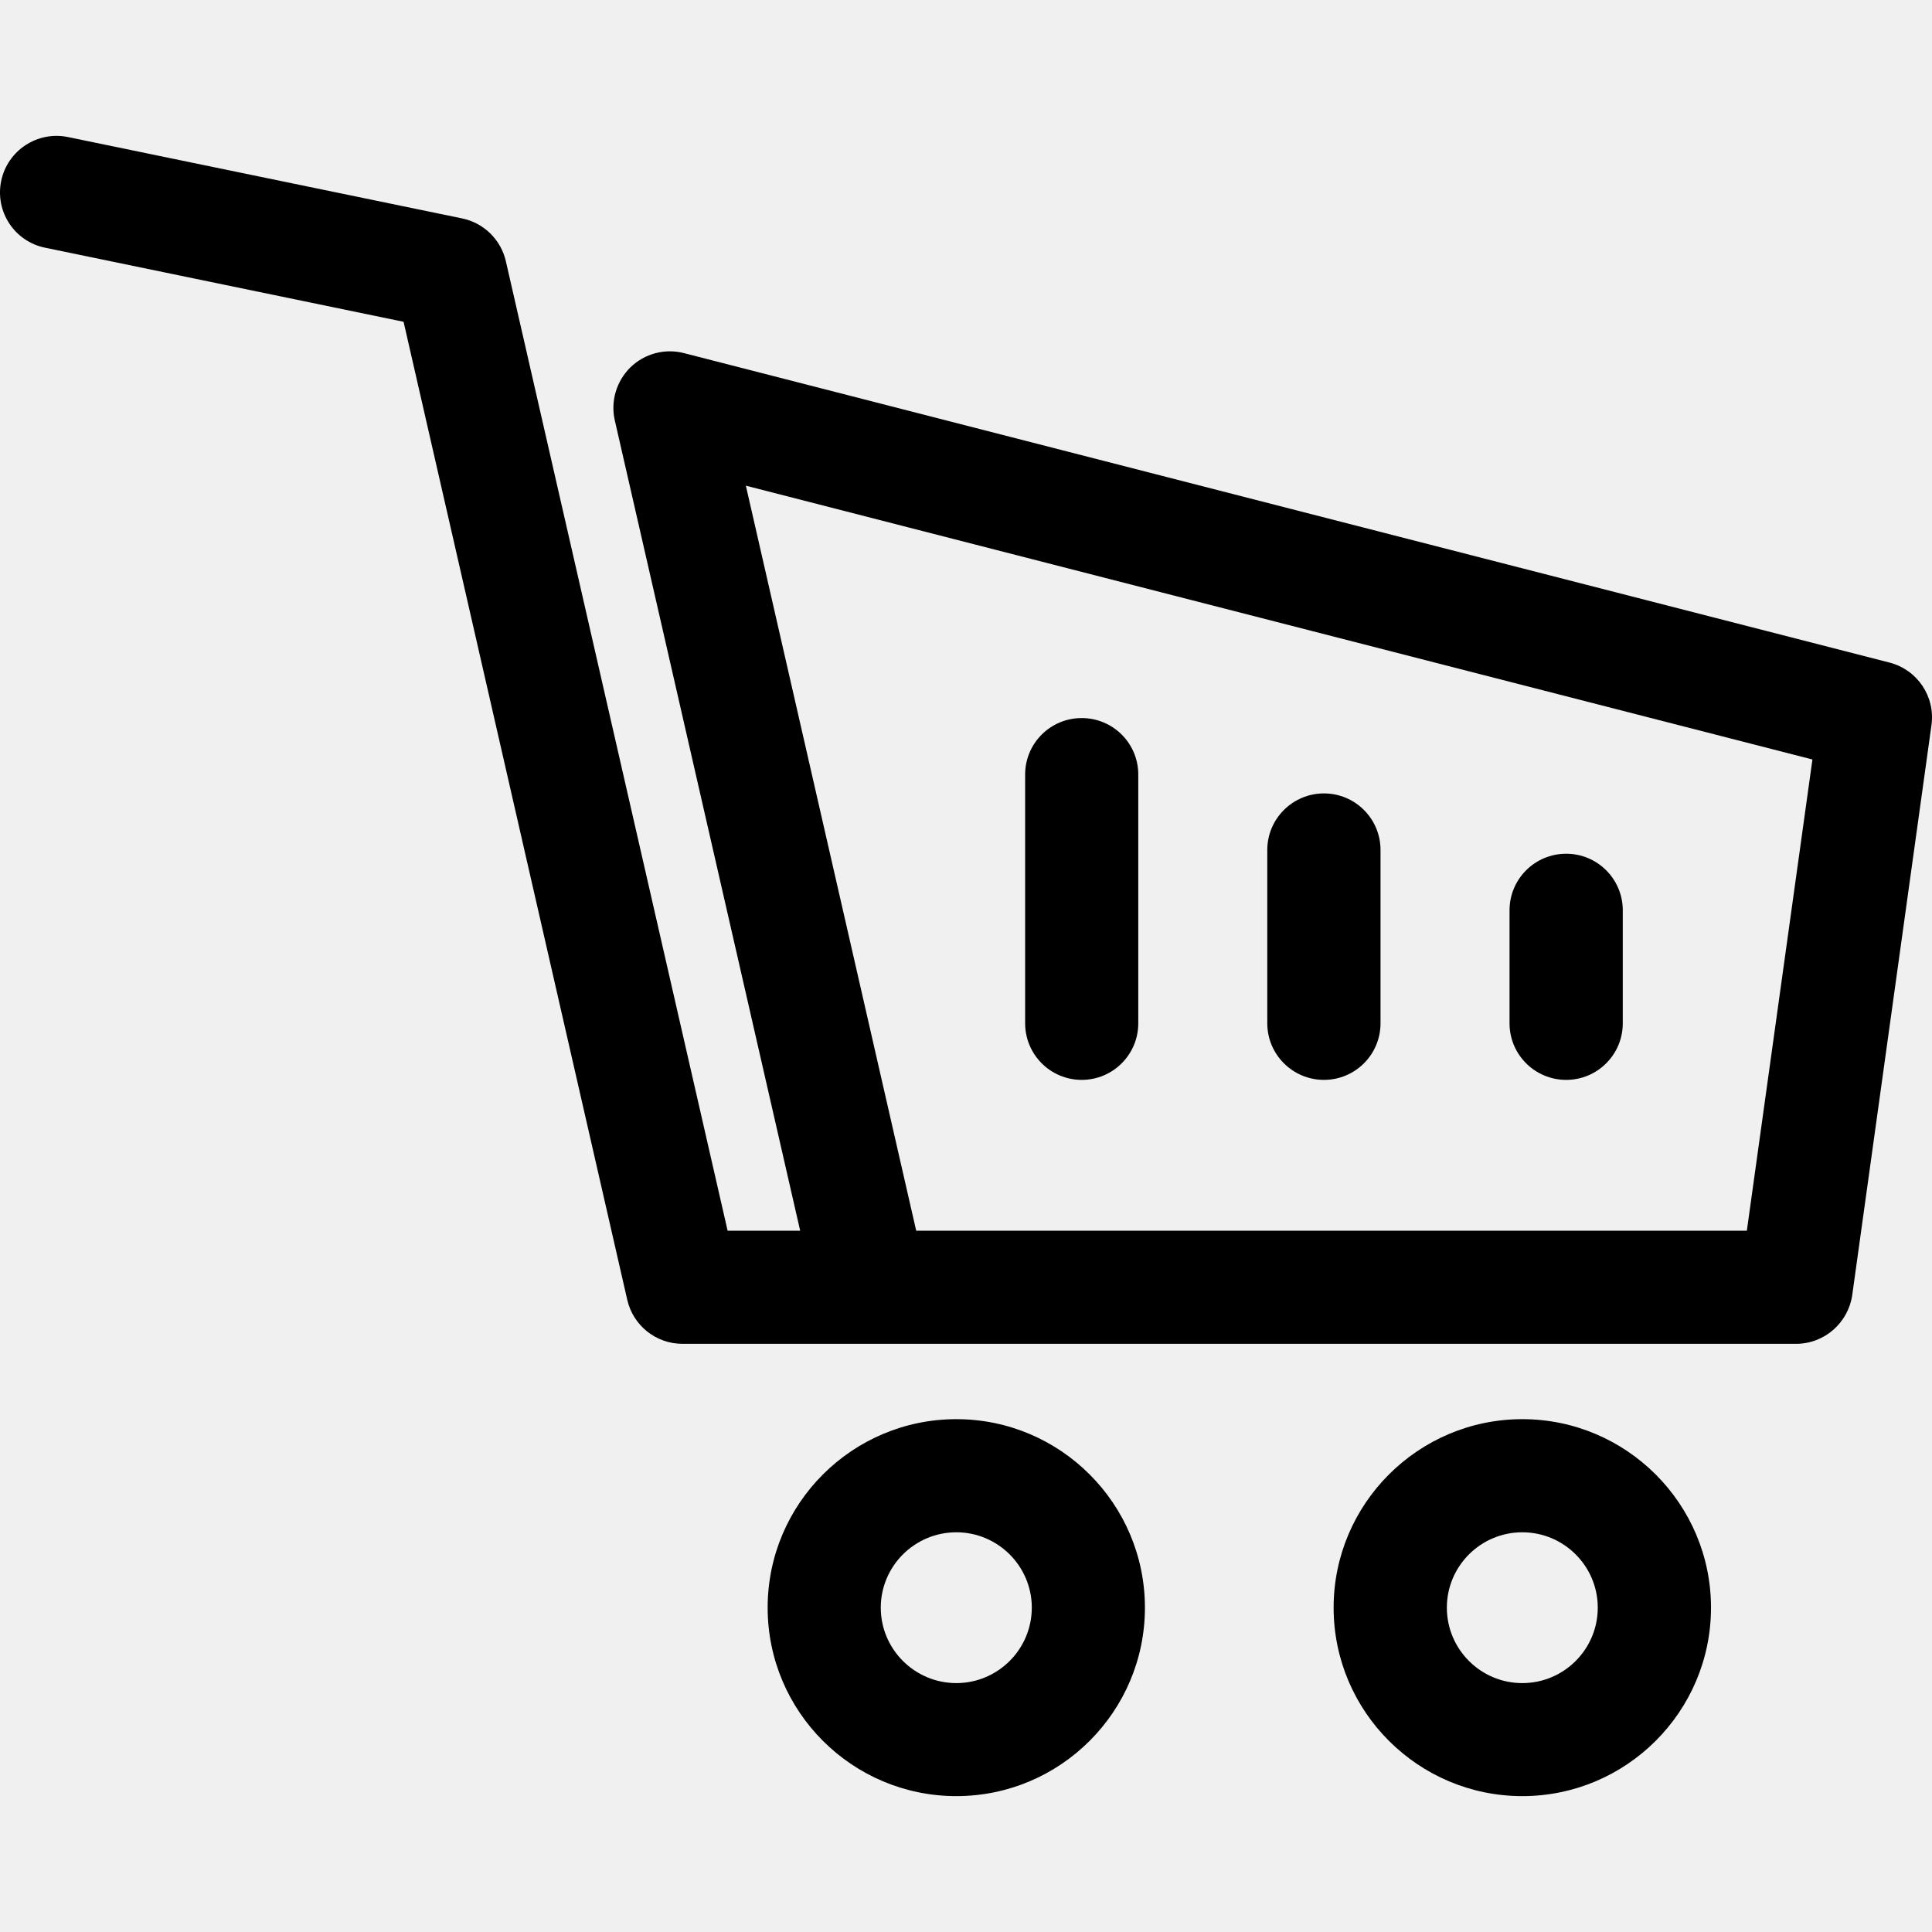
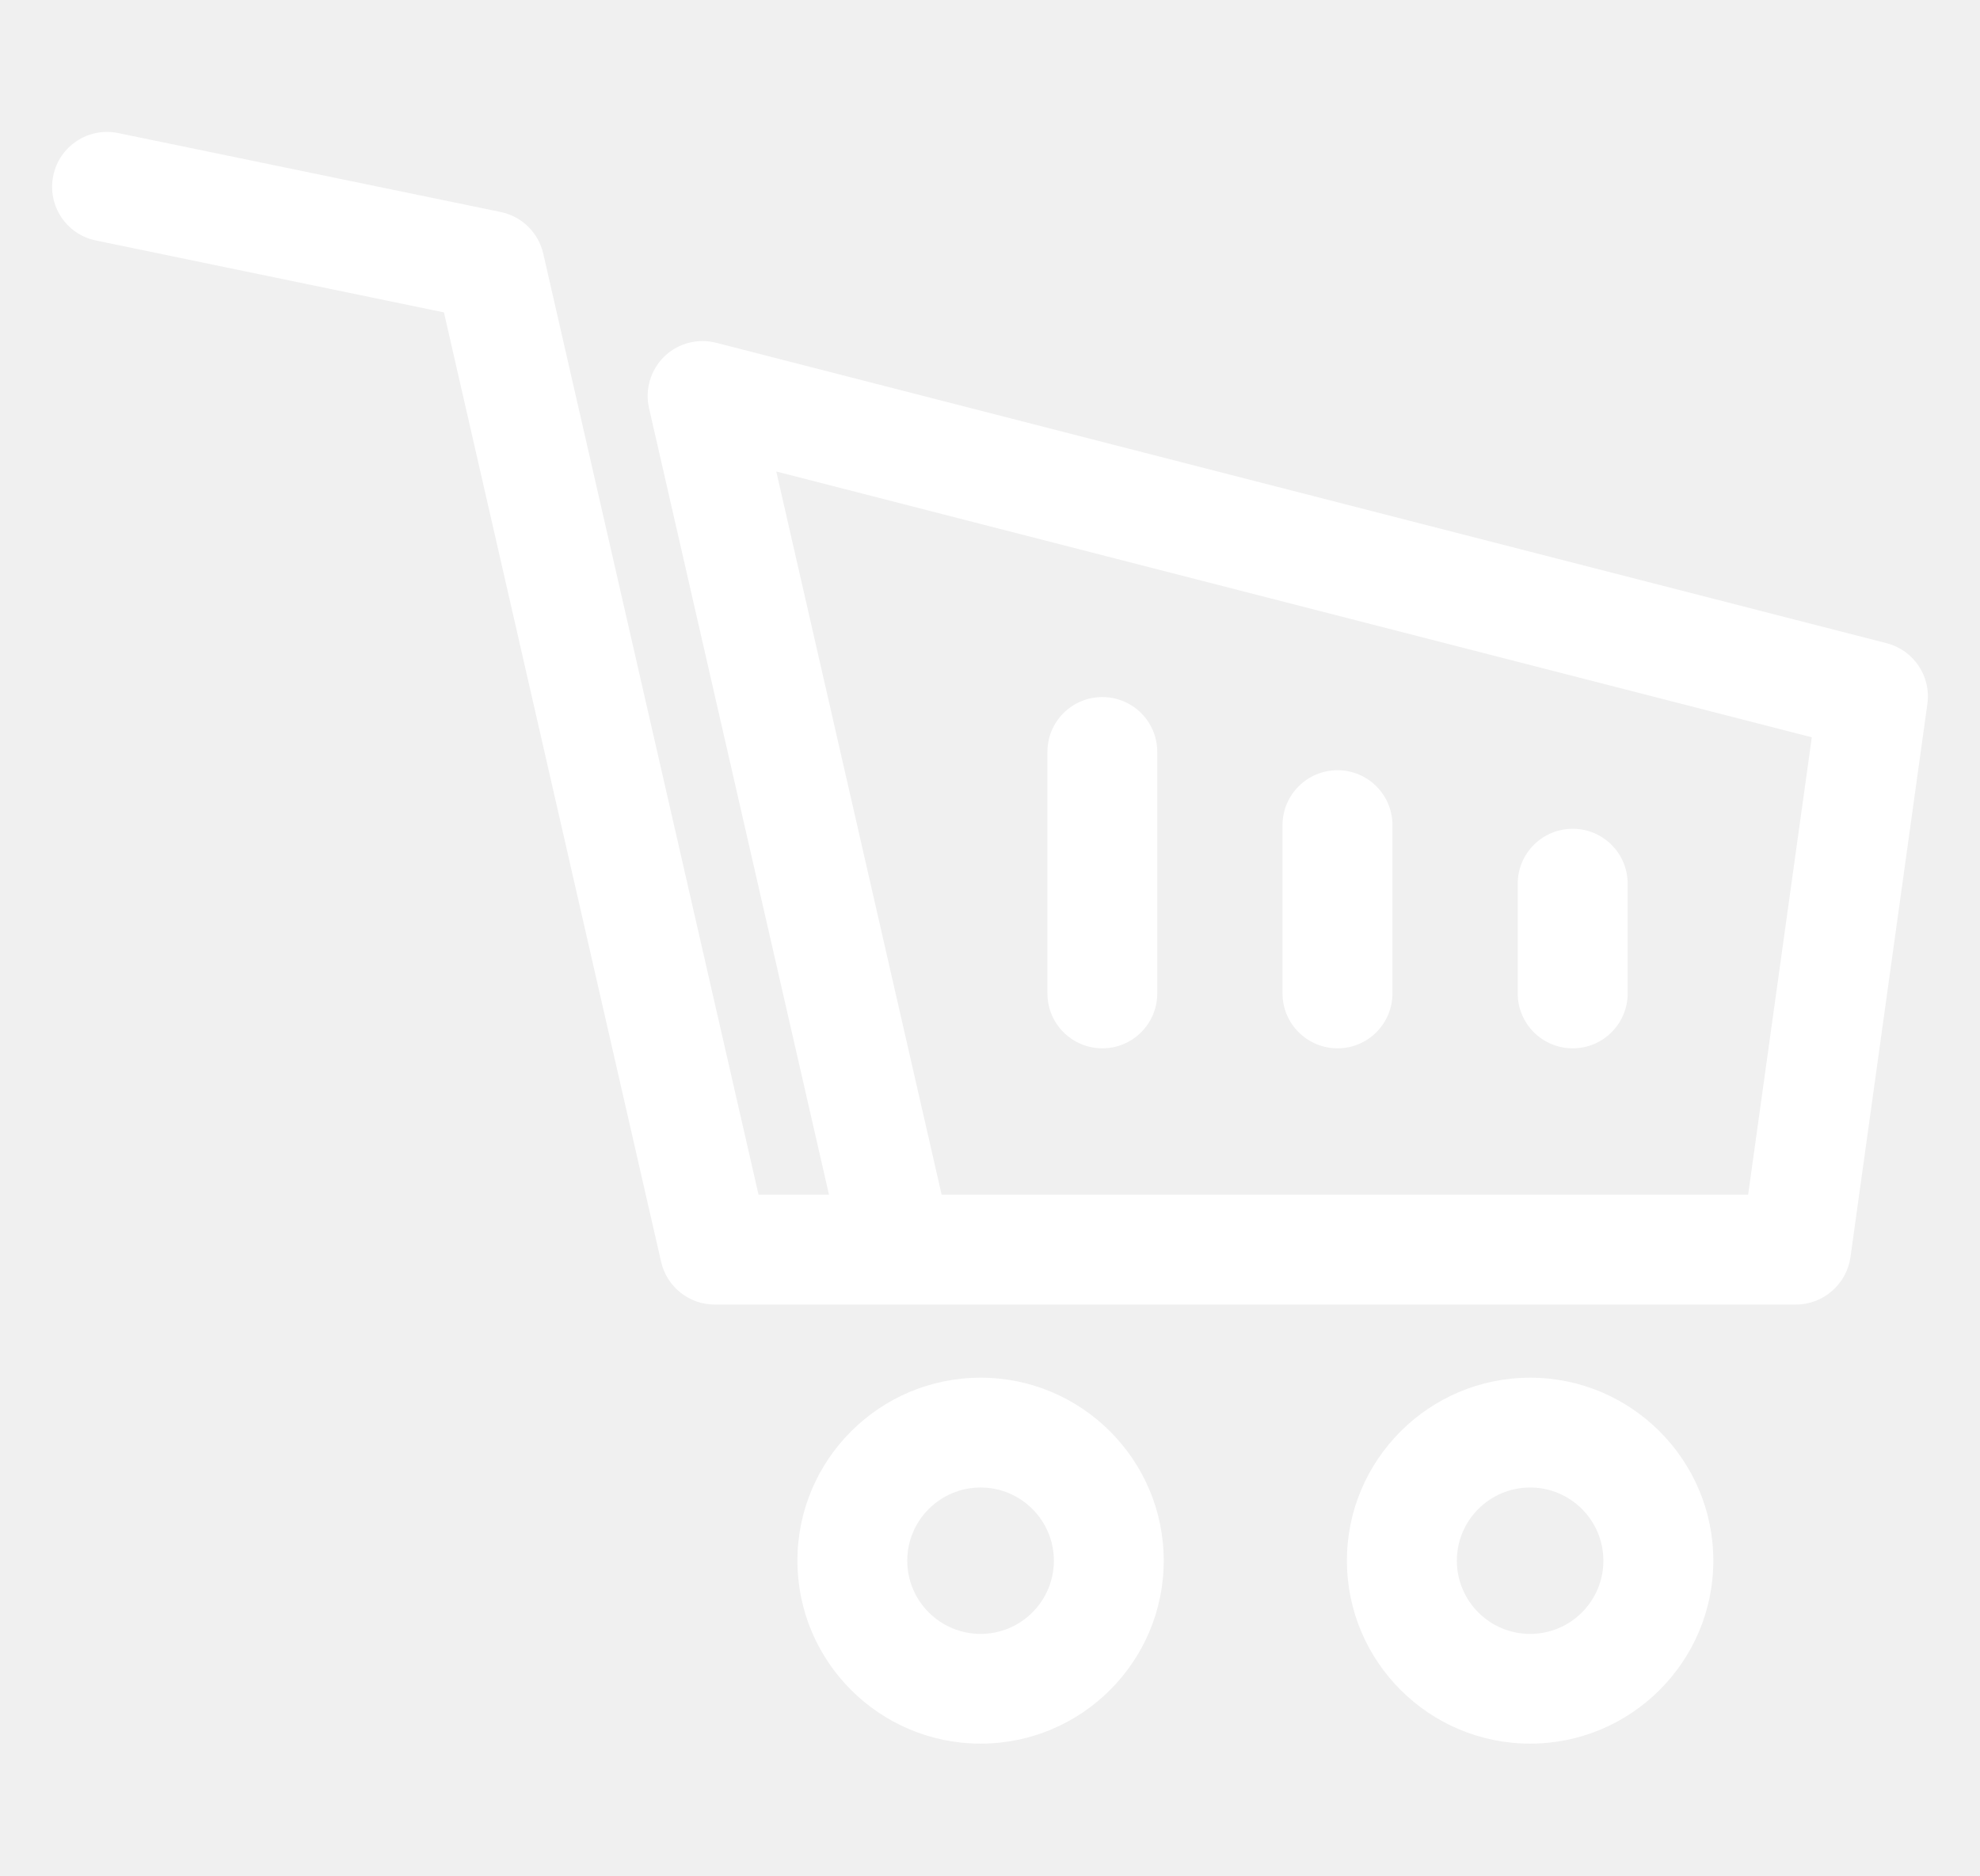
- <svg xmlns="http://www.w3.org/2000/svg" width="18" height="18" viewBox="0 0 18 18" fill="none">
-   <path d="M17.604 6.173L6.373 3.29C6.195 3.244 6.006 3.294 5.874 3.422C5.743 3.551 5.687 3.738 5.728 3.917L7.455 11.466H6.779L4.713 2.434C4.667 2.233 4.508 2.077 4.306 2.035L0.634 1.277C0.349 1.218 0.07 1.401 0.011 1.686C-0.048 1.971 0.135 2.25 0.421 2.308L3.76 2.998L5.844 12.11C5.899 12.35 6.112 12.52 6.358 12.52C6.861 12.52 16.31 12.52 16.734 12.52C17.001 12.52 17.221 12.32 17.257 12.065L17.995 6.756C18.032 6.49 17.864 6.24 17.604 6.173ZM16.275 11.466H8.536L6.949 4.525L16.886 7.076L16.275 11.466Z" fill="black" />
-   <path d="M10.078 6.69C9.787 6.69 9.551 6.925 9.551 7.216V9.534C9.551 9.825 9.787 10.061 10.078 10.061C10.369 10.061 10.605 9.825 10.605 9.534V7.216C10.605 6.925 10.369 6.69 10.078 6.69Z" fill="black" />
-   <path d="M14.592 7.954C14.3 7.954 14.064 8.19 14.064 8.481V9.534C14.064 9.825 14.3 10.061 14.592 10.061C14.883 10.061 15.119 9.825 15.119 9.534V8.481C15.119 8.19 14.883 7.954 14.592 7.954Z" fill="black" />
-   <path d="M8.91 13.222C7.94 13.222 7.152 14.01 7.152 14.978C7.152 15.947 7.94 16.734 8.91 16.734C9.879 16.734 10.667 15.947 10.667 14.978C10.667 14.01 9.879 13.222 8.91 13.222ZM8.91 15.681C8.522 15.681 8.206 15.366 8.206 14.978C8.206 14.591 8.522 14.276 8.91 14.276C9.297 14.276 9.613 14.591 9.613 14.978C9.613 15.366 9.297 15.681 8.91 15.681Z" fill="black" />
-   <path d="M14.183 13.222C13.214 13.222 12.425 14.01 12.425 14.978C12.425 15.947 13.214 16.734 14.183 16.734C15.152 16.734 15.941 15.947 15.941 14.978C15.941 14.01 15.152 13.222 14.183 13.222ZM14.183 15.681C13.795 15.681 13.48 15.366 13.48 14.978C13.48 14.591 13.795 14.276 14.183 14.276C14.571 14.276 14.886 14.591 14.886 14.978C14.886 15.366 14.571 15.681 14.183 15.681Z" fill="black" />
-   <path d="M12.335 7.392C12.044 7.392 11.807 7.628 11.807 7.919V9.534C11.807 9.825 12.044 10.061 12.335 10.061C12.626 10.061 12.862 9.825 12.862 9.534V7.919C12.862 7.628 12.626 7.392 12.335 7.392Z" fill="black" />
+ <svg xmlns="http://www.w3.org/2000/svg" width="19" height="18" viewBox="0 0 19 18" fill="none">
+   <g clip-path="url(#clip0)">
+     <path d="M18.104 6.173L6.873 3.29C6.695 3.244 6.506 3.294 6.374 3.422C6.243 3.551 6.187 3.738 6.228 3.917L7.955 11.466H7.279L5.213 2.434C5.167 2.233 5.008 2.077 4.806 2.035L1.134 1.277C0.849 1.218 0.57 1.401 0.511 1.686C0.452 1.971 0.635 2.25 0.921 2.308L4.26 2.998L6.344 12.11C6.399 12.35 6.612 12.52 6.858 12.52C7.361 12.52 16.81 12.52 17.234 12.52C17.501 12.52 17.721 12.32 17.757 12.065L18.495 6.756C18.532 6.49 18.364 6.24 18.104 6.173ZM16.775 11.466H9.036L7.449 4.525L17.386 7.076L16.775 11.466Z" fill="white" />
+     <path d="M10.578 6.69C10.287 6.69 10.051 6.925 10.051 7.216V9.534C10.051 9.825 10.287 10.061 10.578 10.061C10.869 10.061 11.105 9.825 11.105 9.534V7.216C11.105 6.925 10.869 6.69 10.578 6.69Z" fill="white" />
+     <path d="M15.092 7.954C14.8 7.954 14.564 8.19 14.564 8.481V9.534C14.564 9.825 14.8 10.061 15.092 10.061C15.383 10.061 15.619 9.825 15.619 9.534V8.481C15.619 8.19 15.383 7.954 15.092 7.954Z" fill="white" />
+     <path d="M9.41 13.222C8.44 13.222 7.652 14.01 7.652 14.978C7.652 15.947 8.44 16.734 9.41 16.734C10.379 16.734 11.167 15.947 11.167 14.978C11.167 14.01 10.379 13.222 9.41 13.222ZM9.41 15.681C9.022 15.681 8.706 15.366 8.706 14.978C8.706 14.591 9.022 14.276 9.41 14.276C9.797 14.276 10.113 14.591 10.113 14.978C10.113 15.366 9.797 15.681 9.41 15.681Z" fill="white" />
+     <path d="M14.683 13.222C13.714 13.222 12.925 14.01 12.925 14.978C12.925 15.947 13.714 16.734 14.683 16.734C15.652 16.734 16.441 15.947 16.441 14.978C16.441 14.01 15.652 13.222 14.683 13.222ZM14.683 15.681C14.295 15.681 13.98 15.366 13.98 14.978C13.98 14.591 14.295 14.276 14.683 14.276C15.071 14.276 15.386 14.591 15.386 14.978C15.386 15.366 15.071 15.681 14.683 15.681Z" fill="white" />
+     <path d="M12.835 7.392C12.544 7.392 12.307 7.628 12.307 7.919V9.534C12.307 9.825 12.544 10.061 12.835 10.061C13.126 10.061 13.362 9.825 13.362 9.534V7.919C13.362 7.628 13.126 7.392 12.835 7.392Z" fill="white" />
+   </g>
+   <defs>
+     <clipPath id="clip0">
+       <rect width="18" height="18" fill="white" transform="translate(0.5)" />
+     </clipPath>
+   </defs>
</svg>
